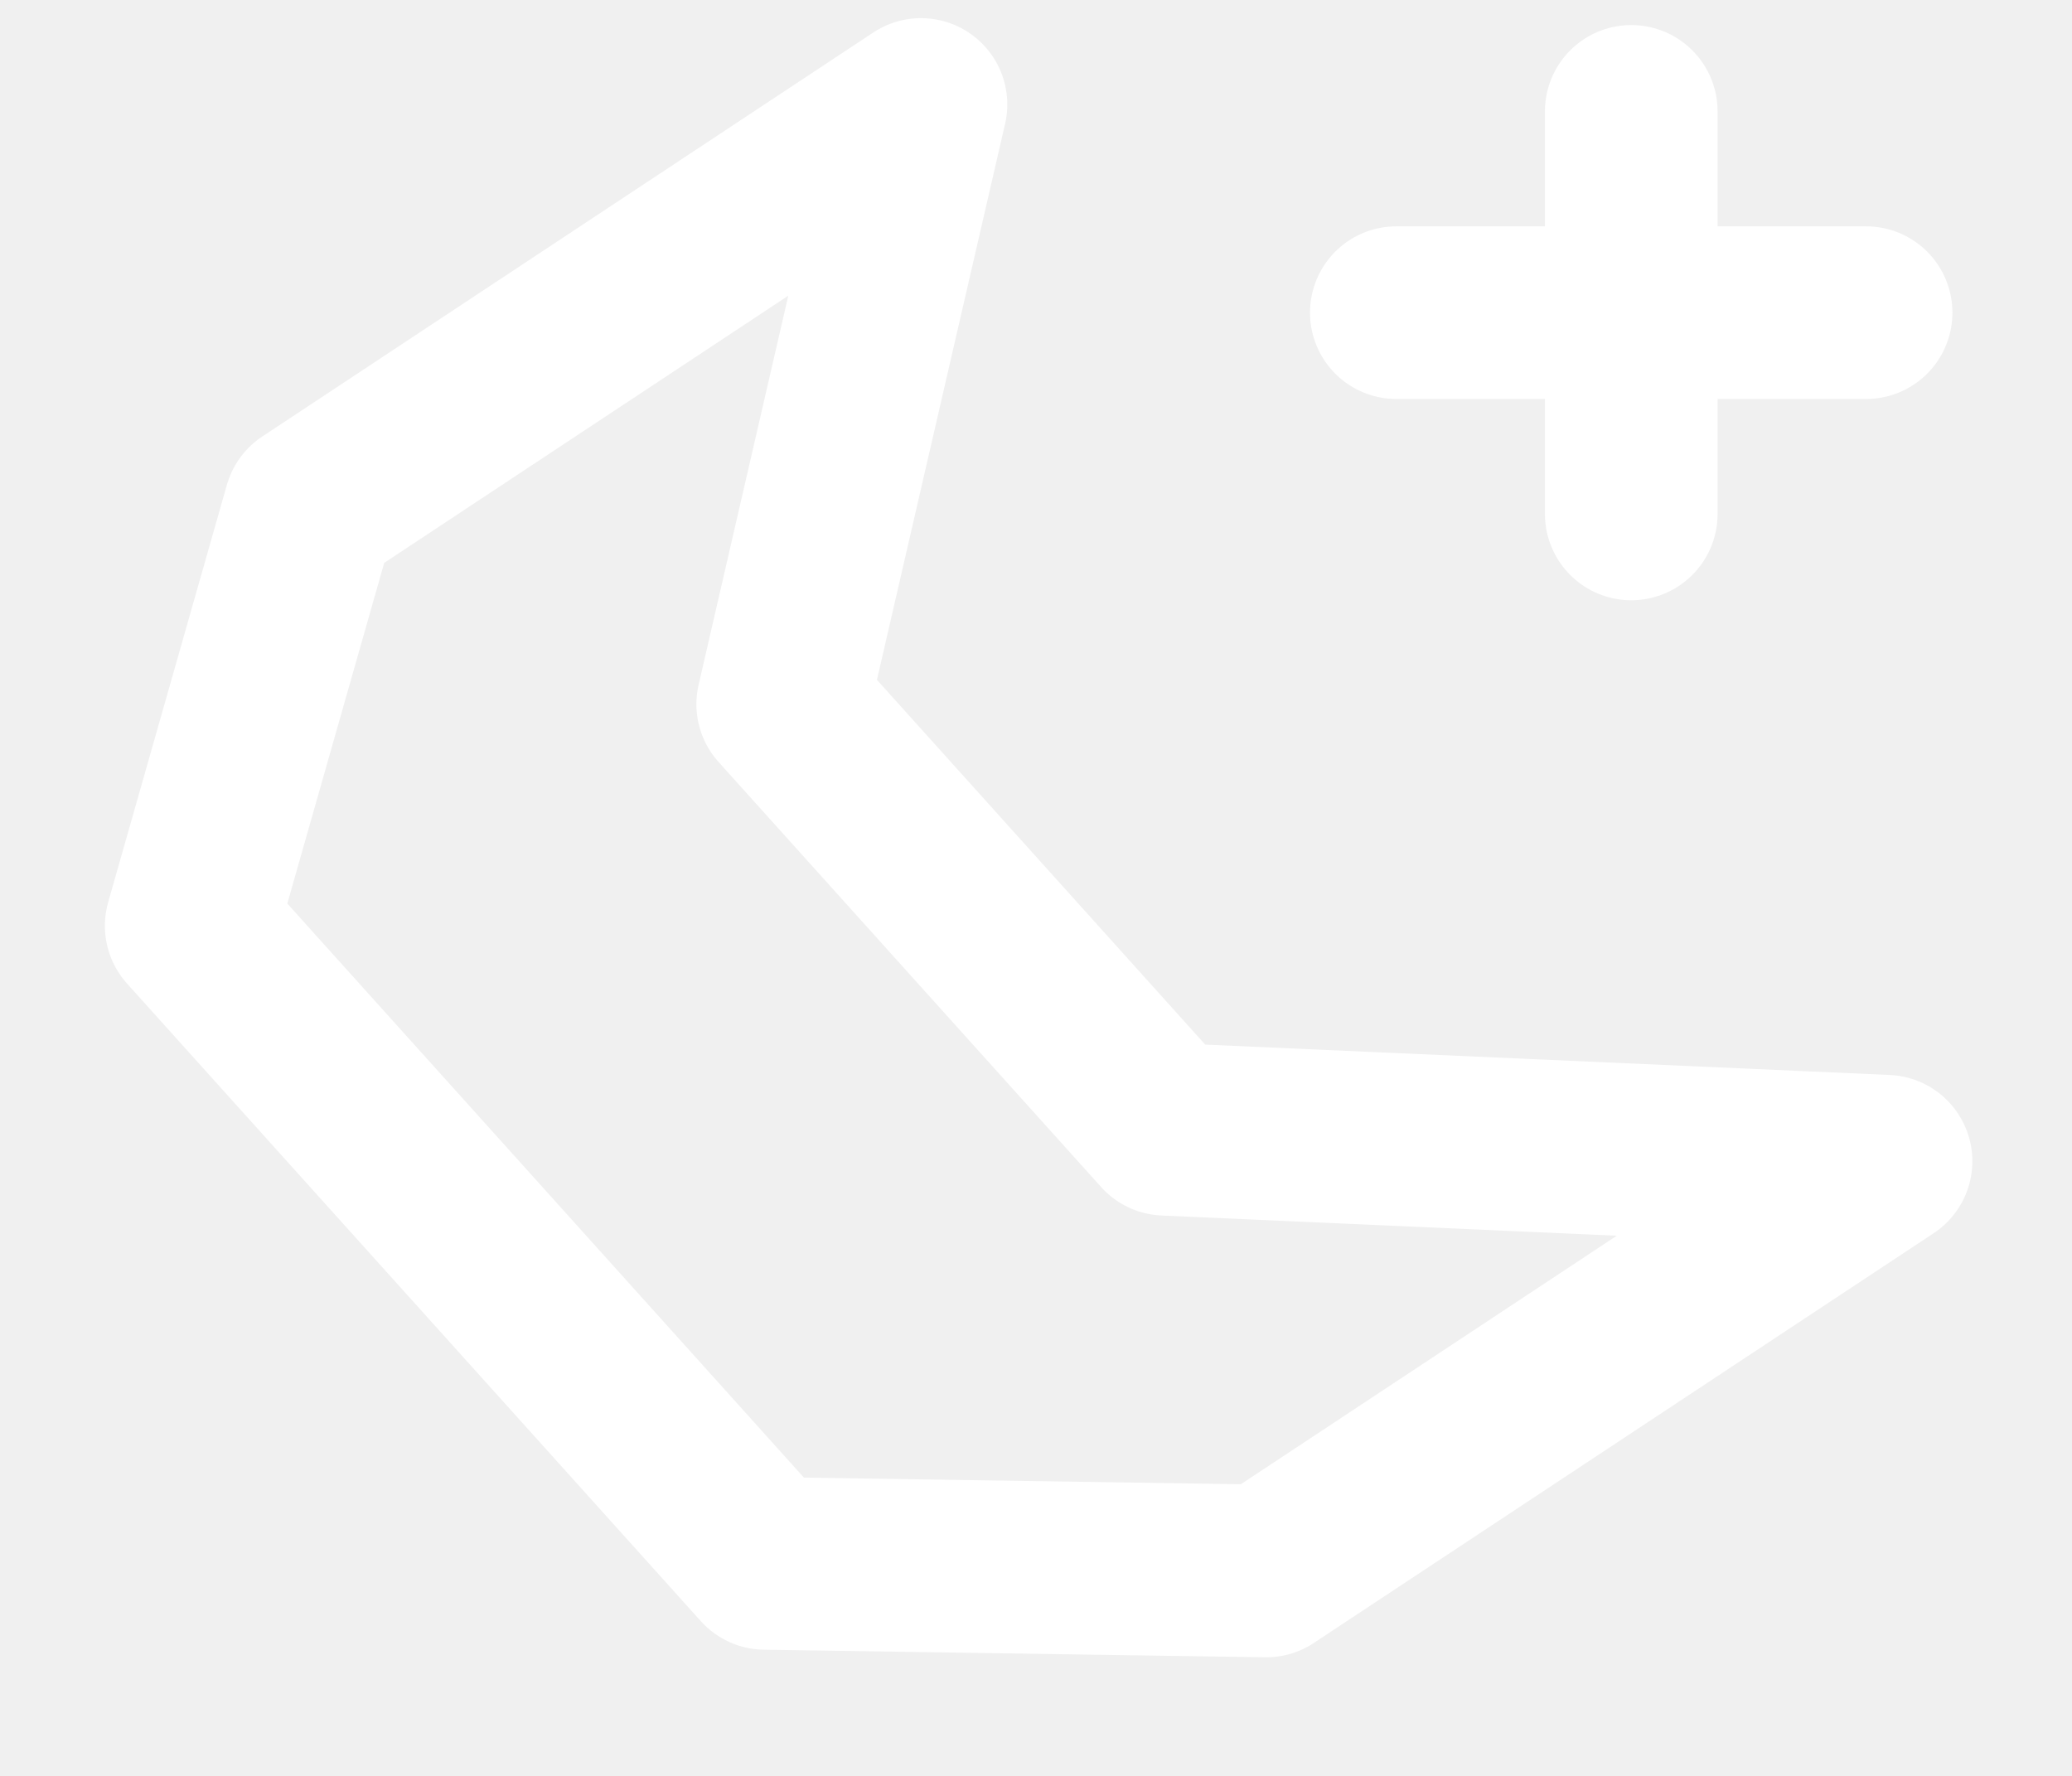
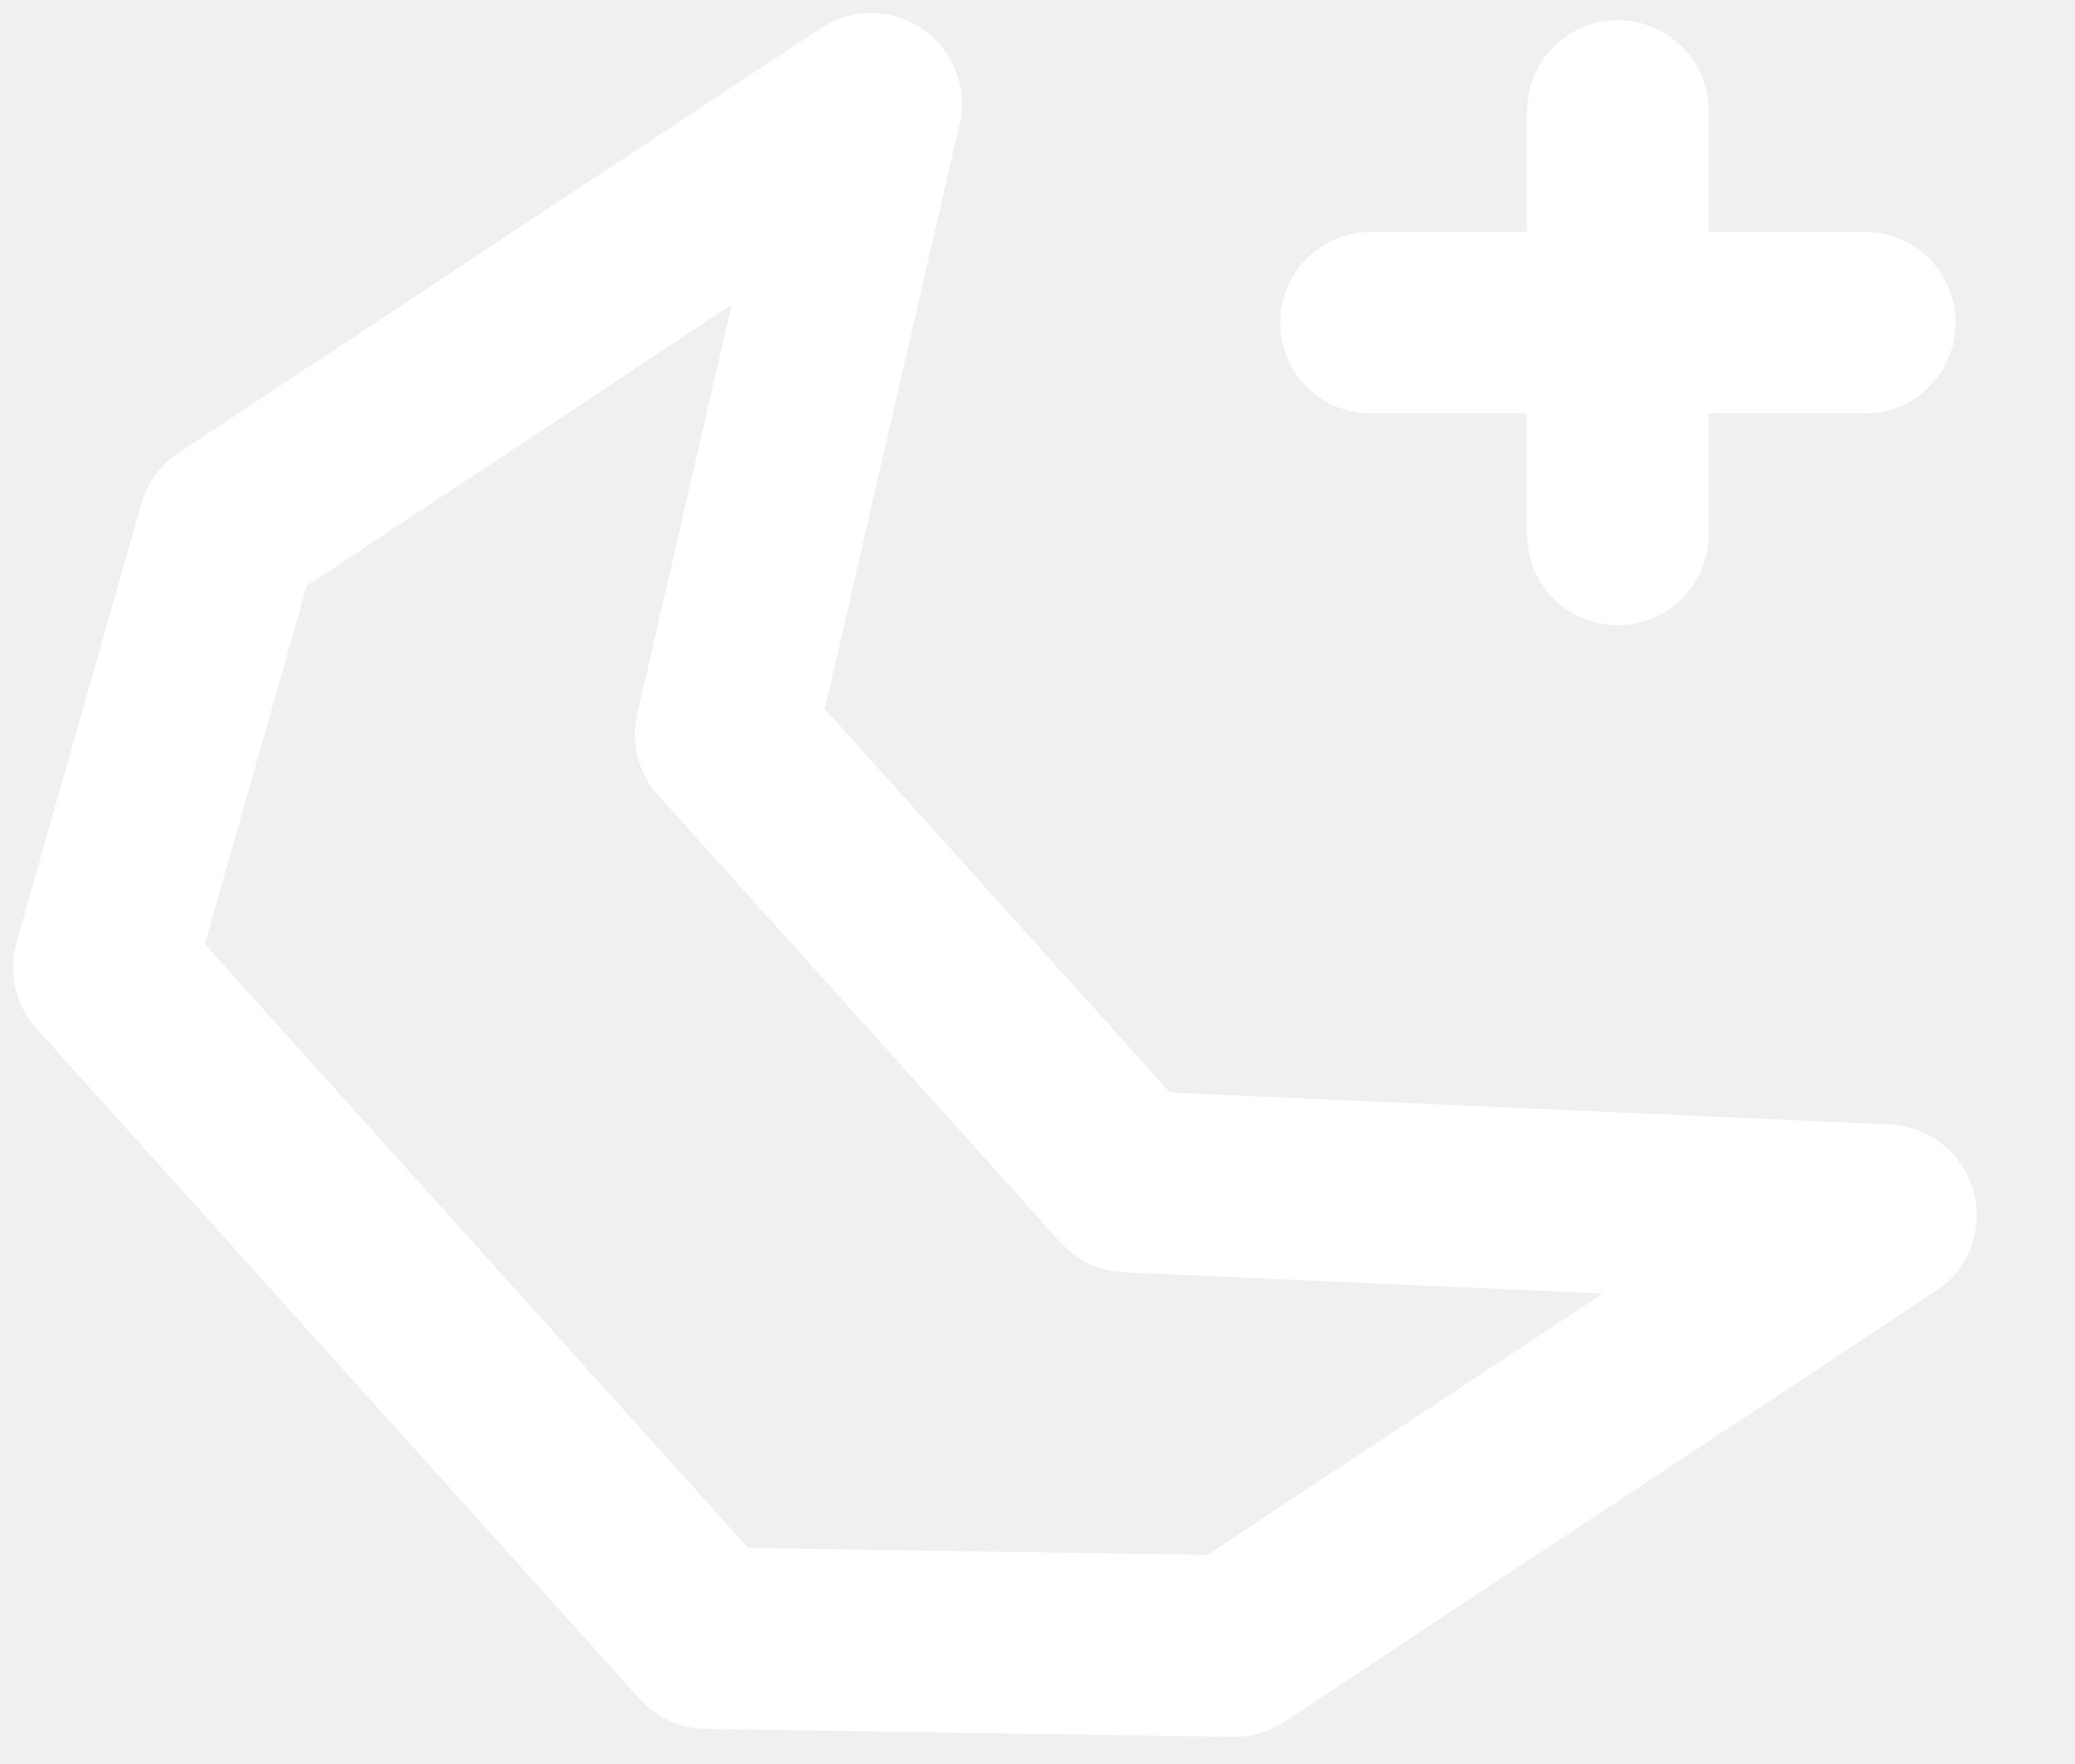
- <svg xmlns="http://www.w3.org/2000/svg" width="21" height="18" viewBox="0 0 21 18" fill="none">
-   <path d="M7.933 7.138L9.334 1.059L3.141 5.154L1.938 9.384L7.753 15.846L12.833 15.923L19.115 11.77L11.81 11.446L7.933 7.138Z" stroke="white" stroke-width="1.75" stroke-miterlimit="10" stroke-linecap="round" stroke-linejoin="round" />
-   <path d="M16.533 1.129L16.533 5.209" stroke="white" stroke-width="1.75" stroke-miterlimit="10" stroke-linecap="round" stroke-linejoin="round" />
-   <path d="M18.913 3.169L14.152 3.169" stroke="white" stroke-width="1.75" stroke-miterlimit="10" stroke-linecap="round" stroke-linejoin="round" />
+ <svg xmlns="http://www.w3.org/2000/svg" width="20" height="17" viewBox="0 0 20 17" fill="none">
+   <path d="M6.995 7.079L8.396 1L2.203 5.095L1 9.325L6.815 15.787L11.895 15.864L18.177 11.711L10.872 11.387L6.995 7.079Z" stroke="white" stroke-width="1.75" stroke-miterlimit="10" stroke-linecap="round" stroke-linejoin="round" />
+   <path d="M15.594 1.07V5.15" stroke="white" stroke-width="1.75" stroke-miterlimit="10" stroke-linecap="round" stroke-linejoin="round" />
+   <path d="M17.974 3.11H13.214" stroke="white" stroke-width="1.75" stroke-miterlimit="10" stroke-linecap="round" stroke-linejoin="round" />
</svg>
